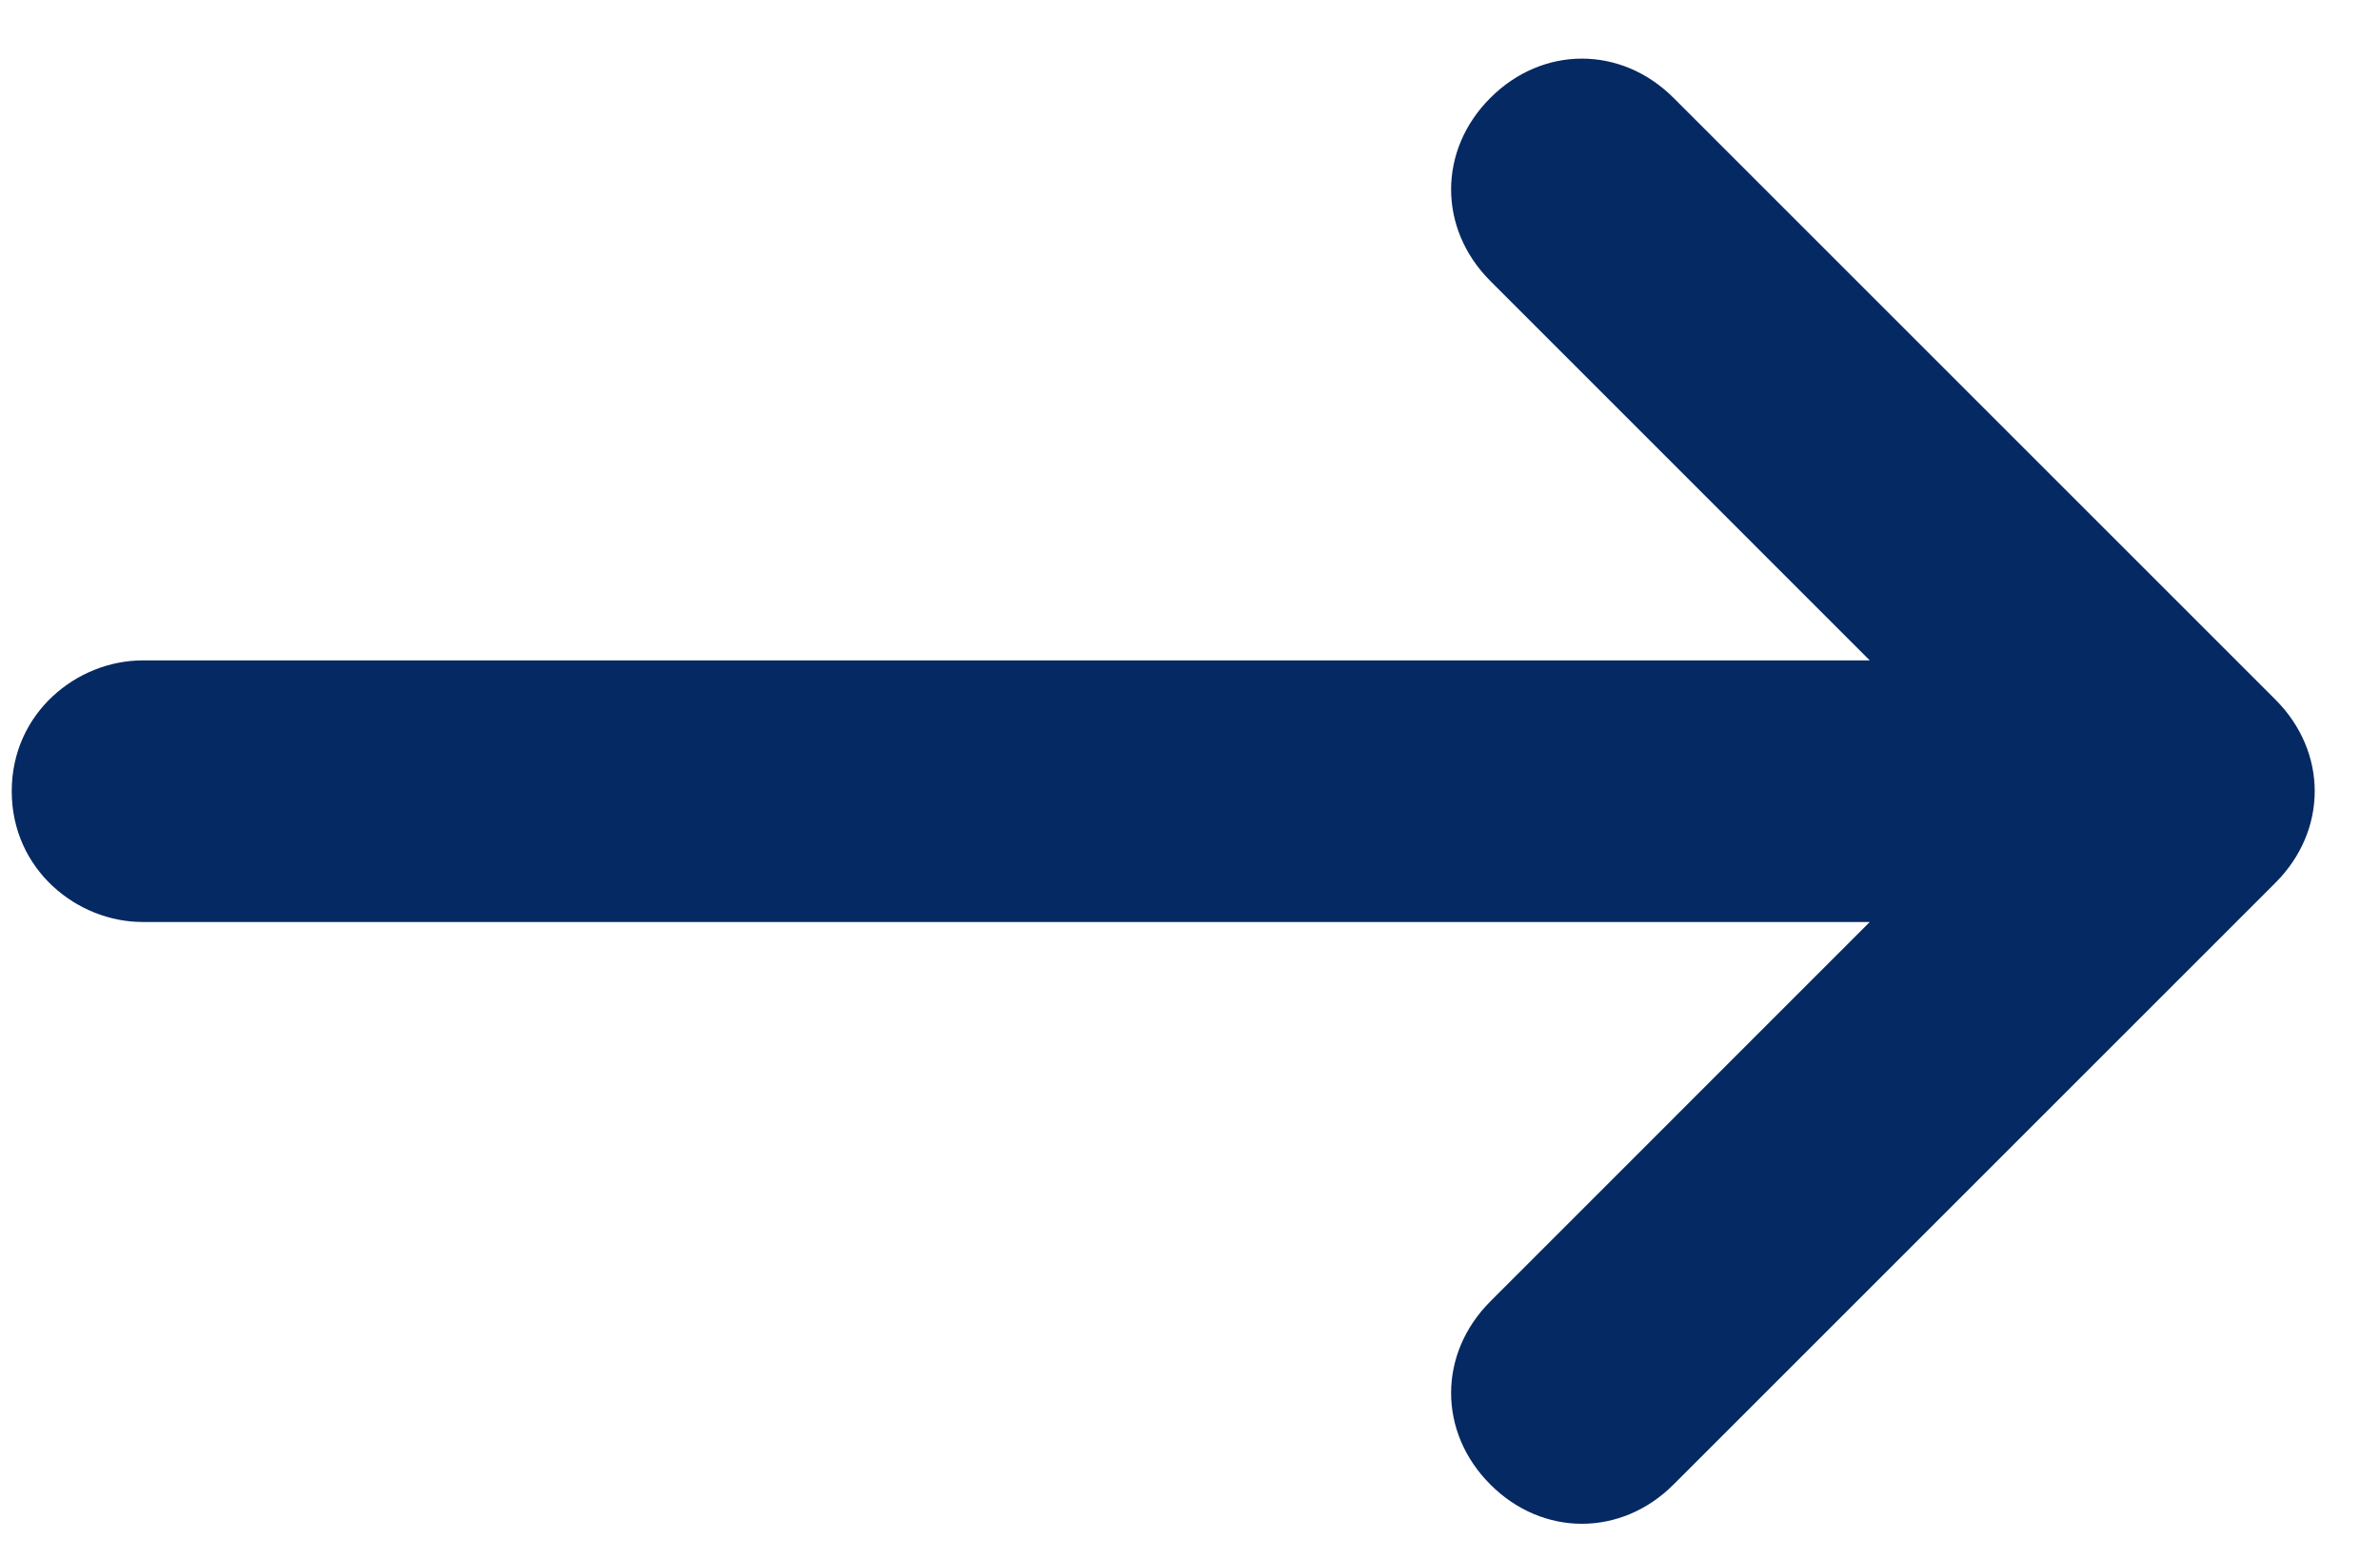
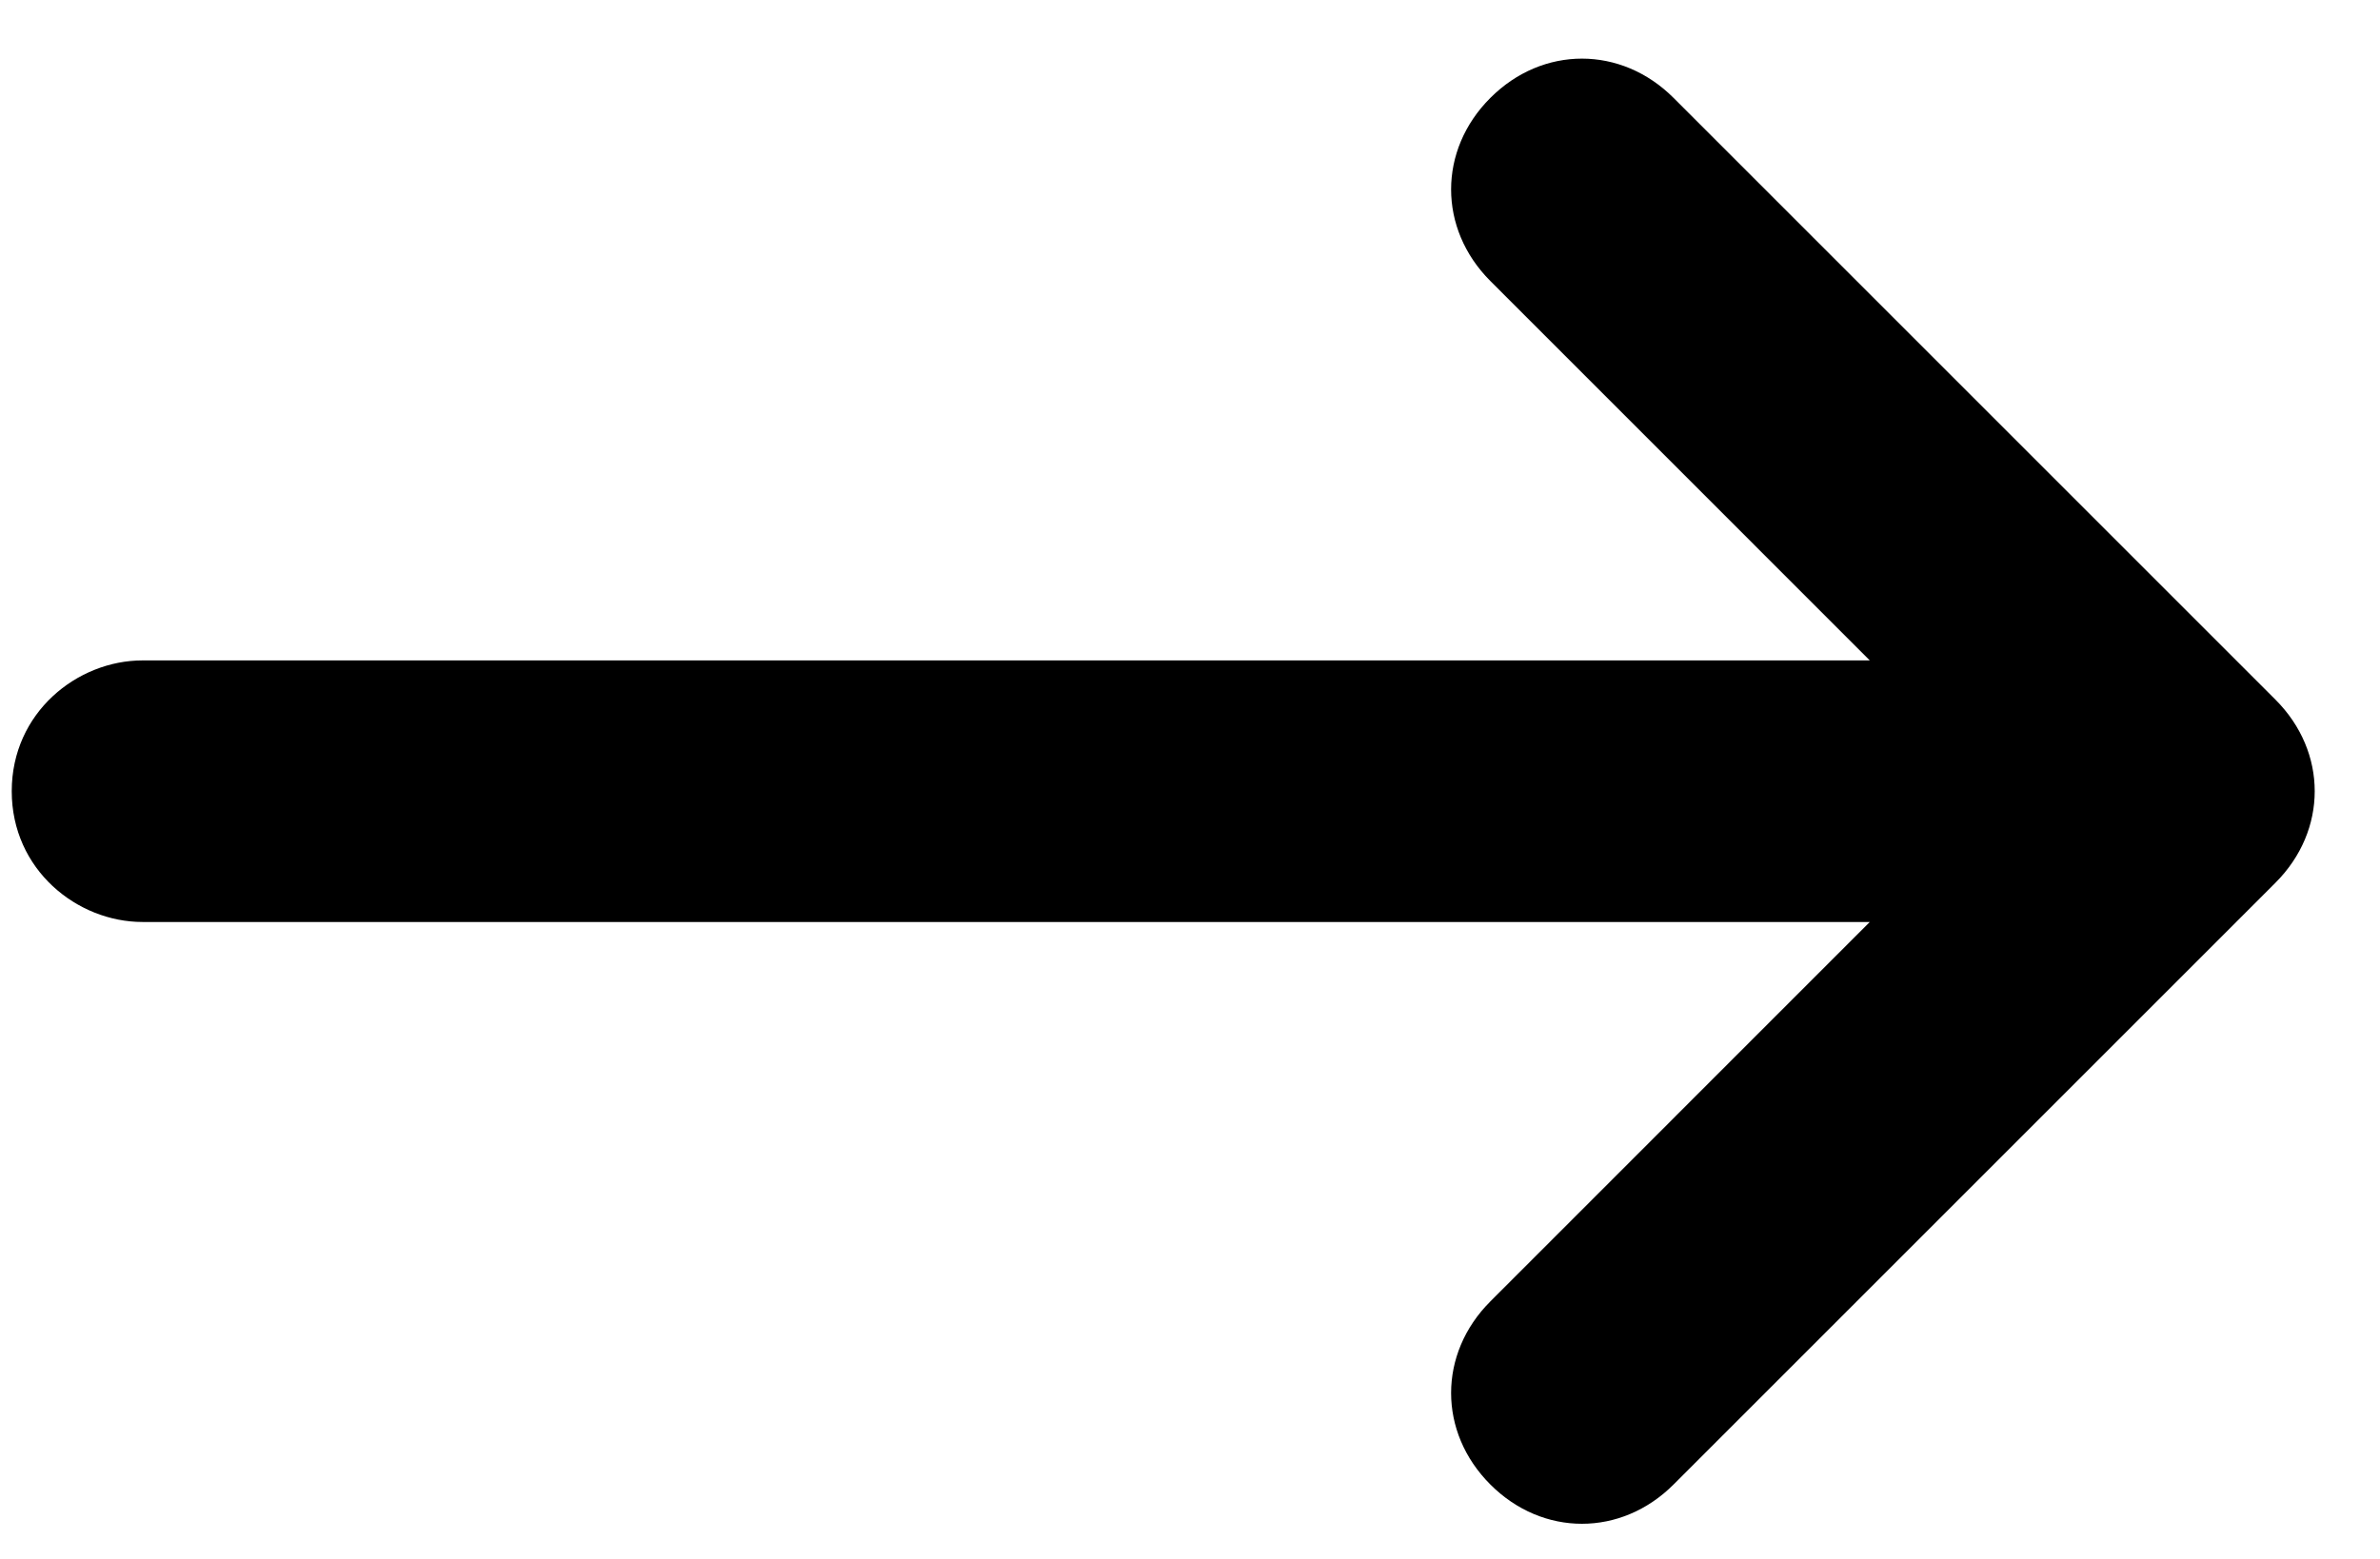
<svg xmlns="http://www.w3.org/2000/svg" width="29" height="19" viewBox="0 0 29 19" fill="none">
-   <path d="M1.737 11.237L22.783 11.237L18.16 15.861C17.522 16.499 17.522 17.456 18.16 18.093C18.797 18.731 19.754 18.731 20.392 18.093L27.726 10.759C28.364 10.121 28.364 9.165 27.726 8.527L20.392 1.193C19.754 0.555 18.797 0.555 18.16 1.193C17.522 1.83 17.522 2.787 18.16 3.425L22.783 8.049L1.737 8.049C0.94 8.049 0.143 8.686 0.143 9.643C0.143 10.6 0.94 11.237 1.737 11.237Z" fill="#052962" />
+   <path d="M1.737 11.237L22.783 11.237L18.16 15.861C17.522 16.499 17.522 17.456 18.16 18.093C18.797 18.731 19.754 18.731 20.392 18.093L27.726 10.759C28.364 10.121 28.364 9.165 27.726 8.527L20.392 1.193C19.754 0.555 18.797 0.555 18.16 1.193C17.522 1.83 17.522 2.787 18.16 3.425L22.783 8.049L1.737 8.049C0.94 8.049 0.143 8.686 0.143 9.643C0.143 10.6 0.94 11.237 1.737 11.237Z" fill="#000" />
</svg>
